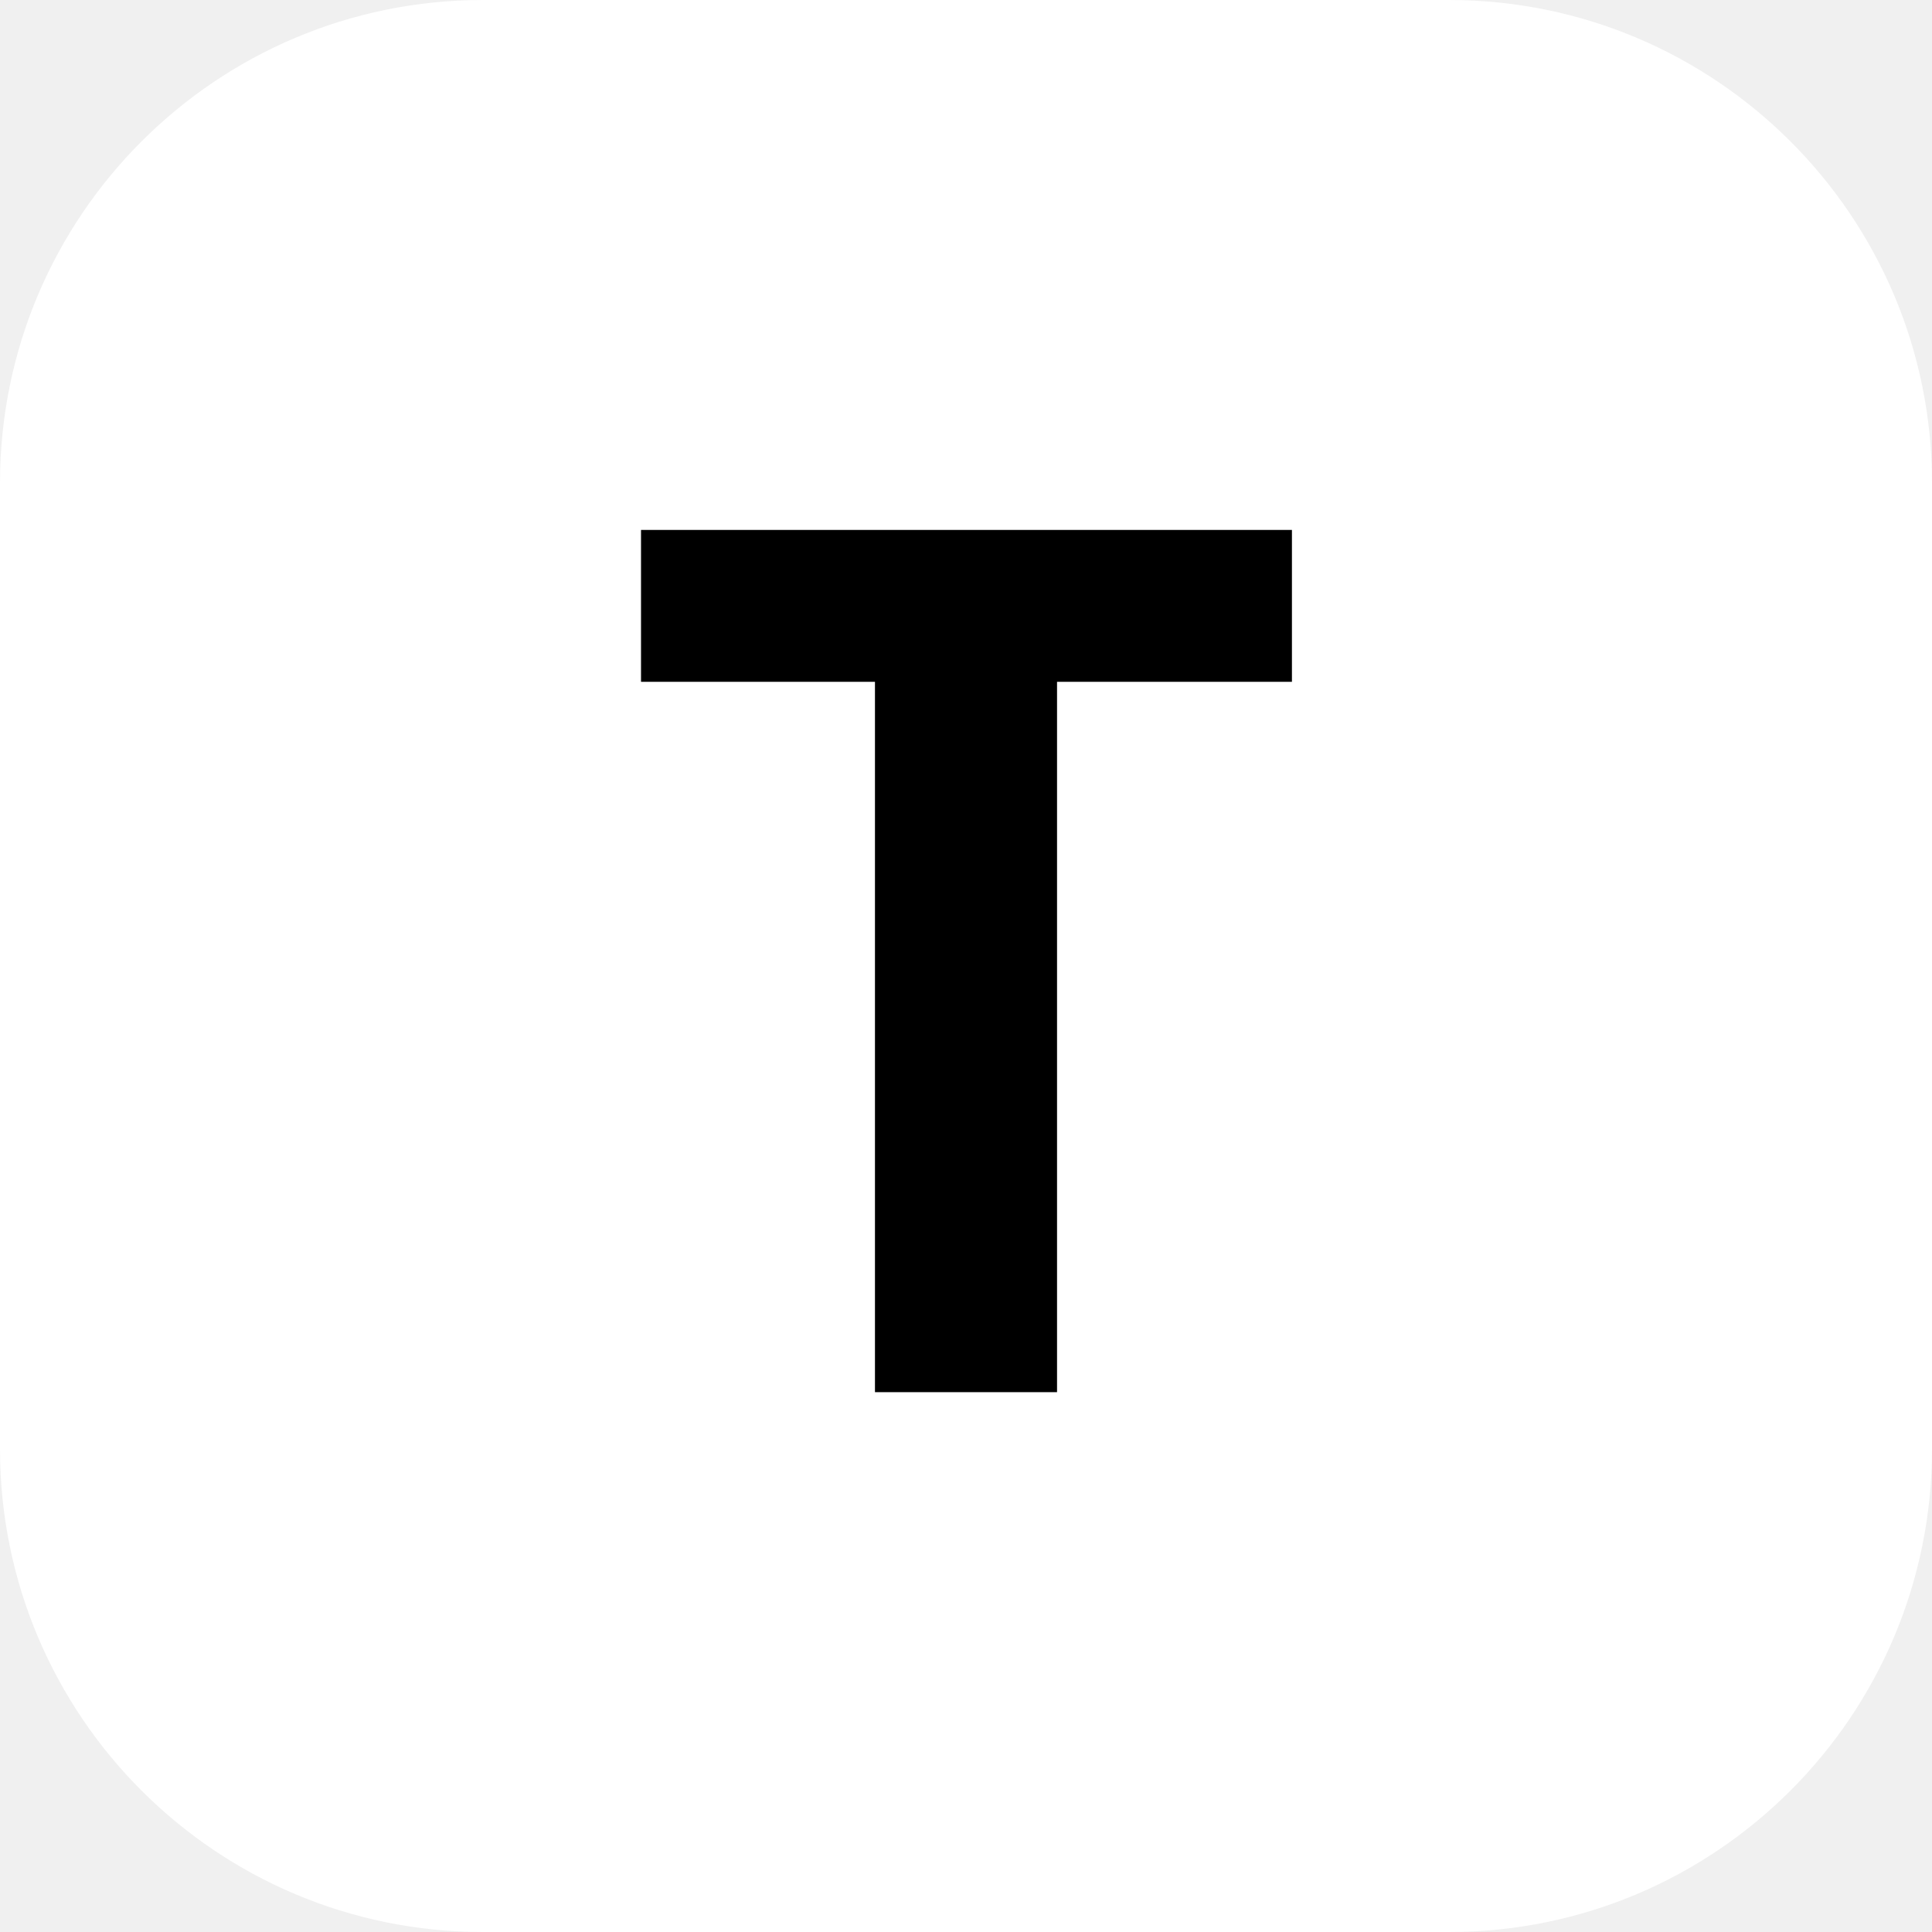
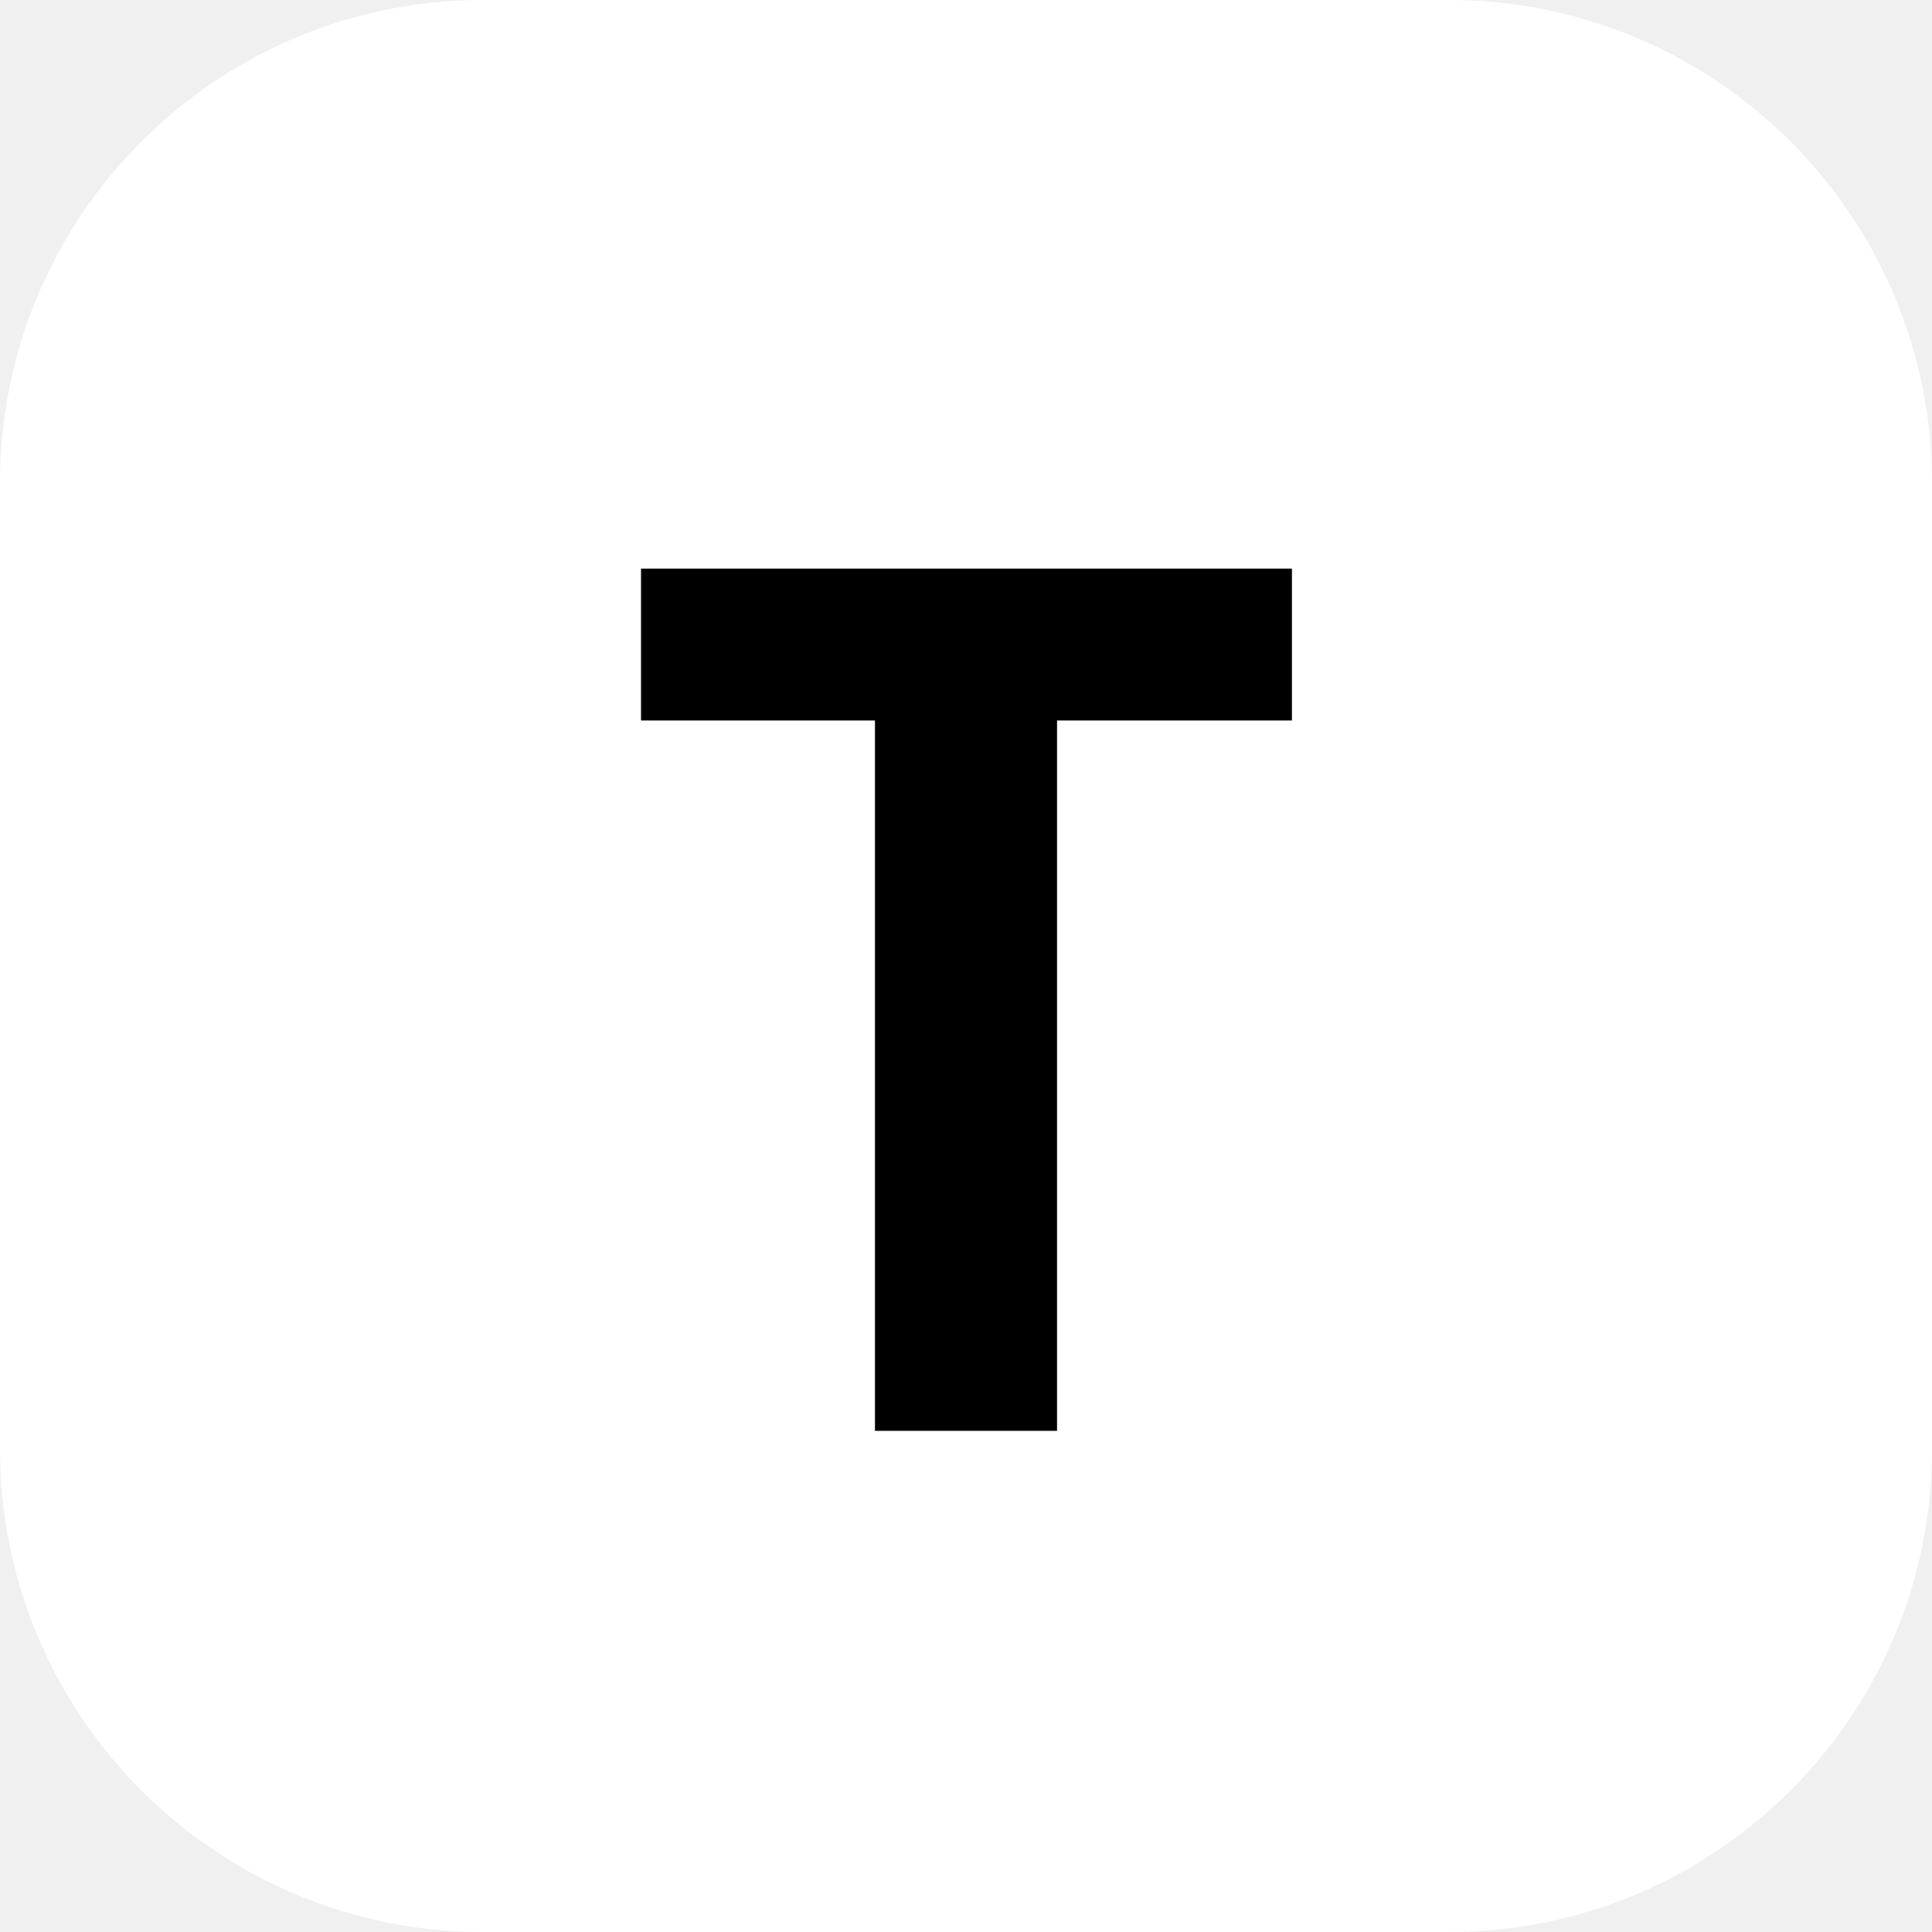
<svg xmlns="http://www.w3.org/2000/svg" width="32" height="32" viewBox="0 0 32 32" fill="none">
  <rect width="32" height="32" rx="8" fill="white" />
-   <text x="50%" y="50%" dominant-baseline="middle" text-anchor="middle" font-family="sans-serif" font-size="20" font-weight="bold" fill="black">T</text>
+   <text x="50%" y="52%" dominant-baseline="middle" text-anchor="middle" font-family="sans-serif" font-size="20" font-weight="bold" fill="black">T</text>
</svg>
